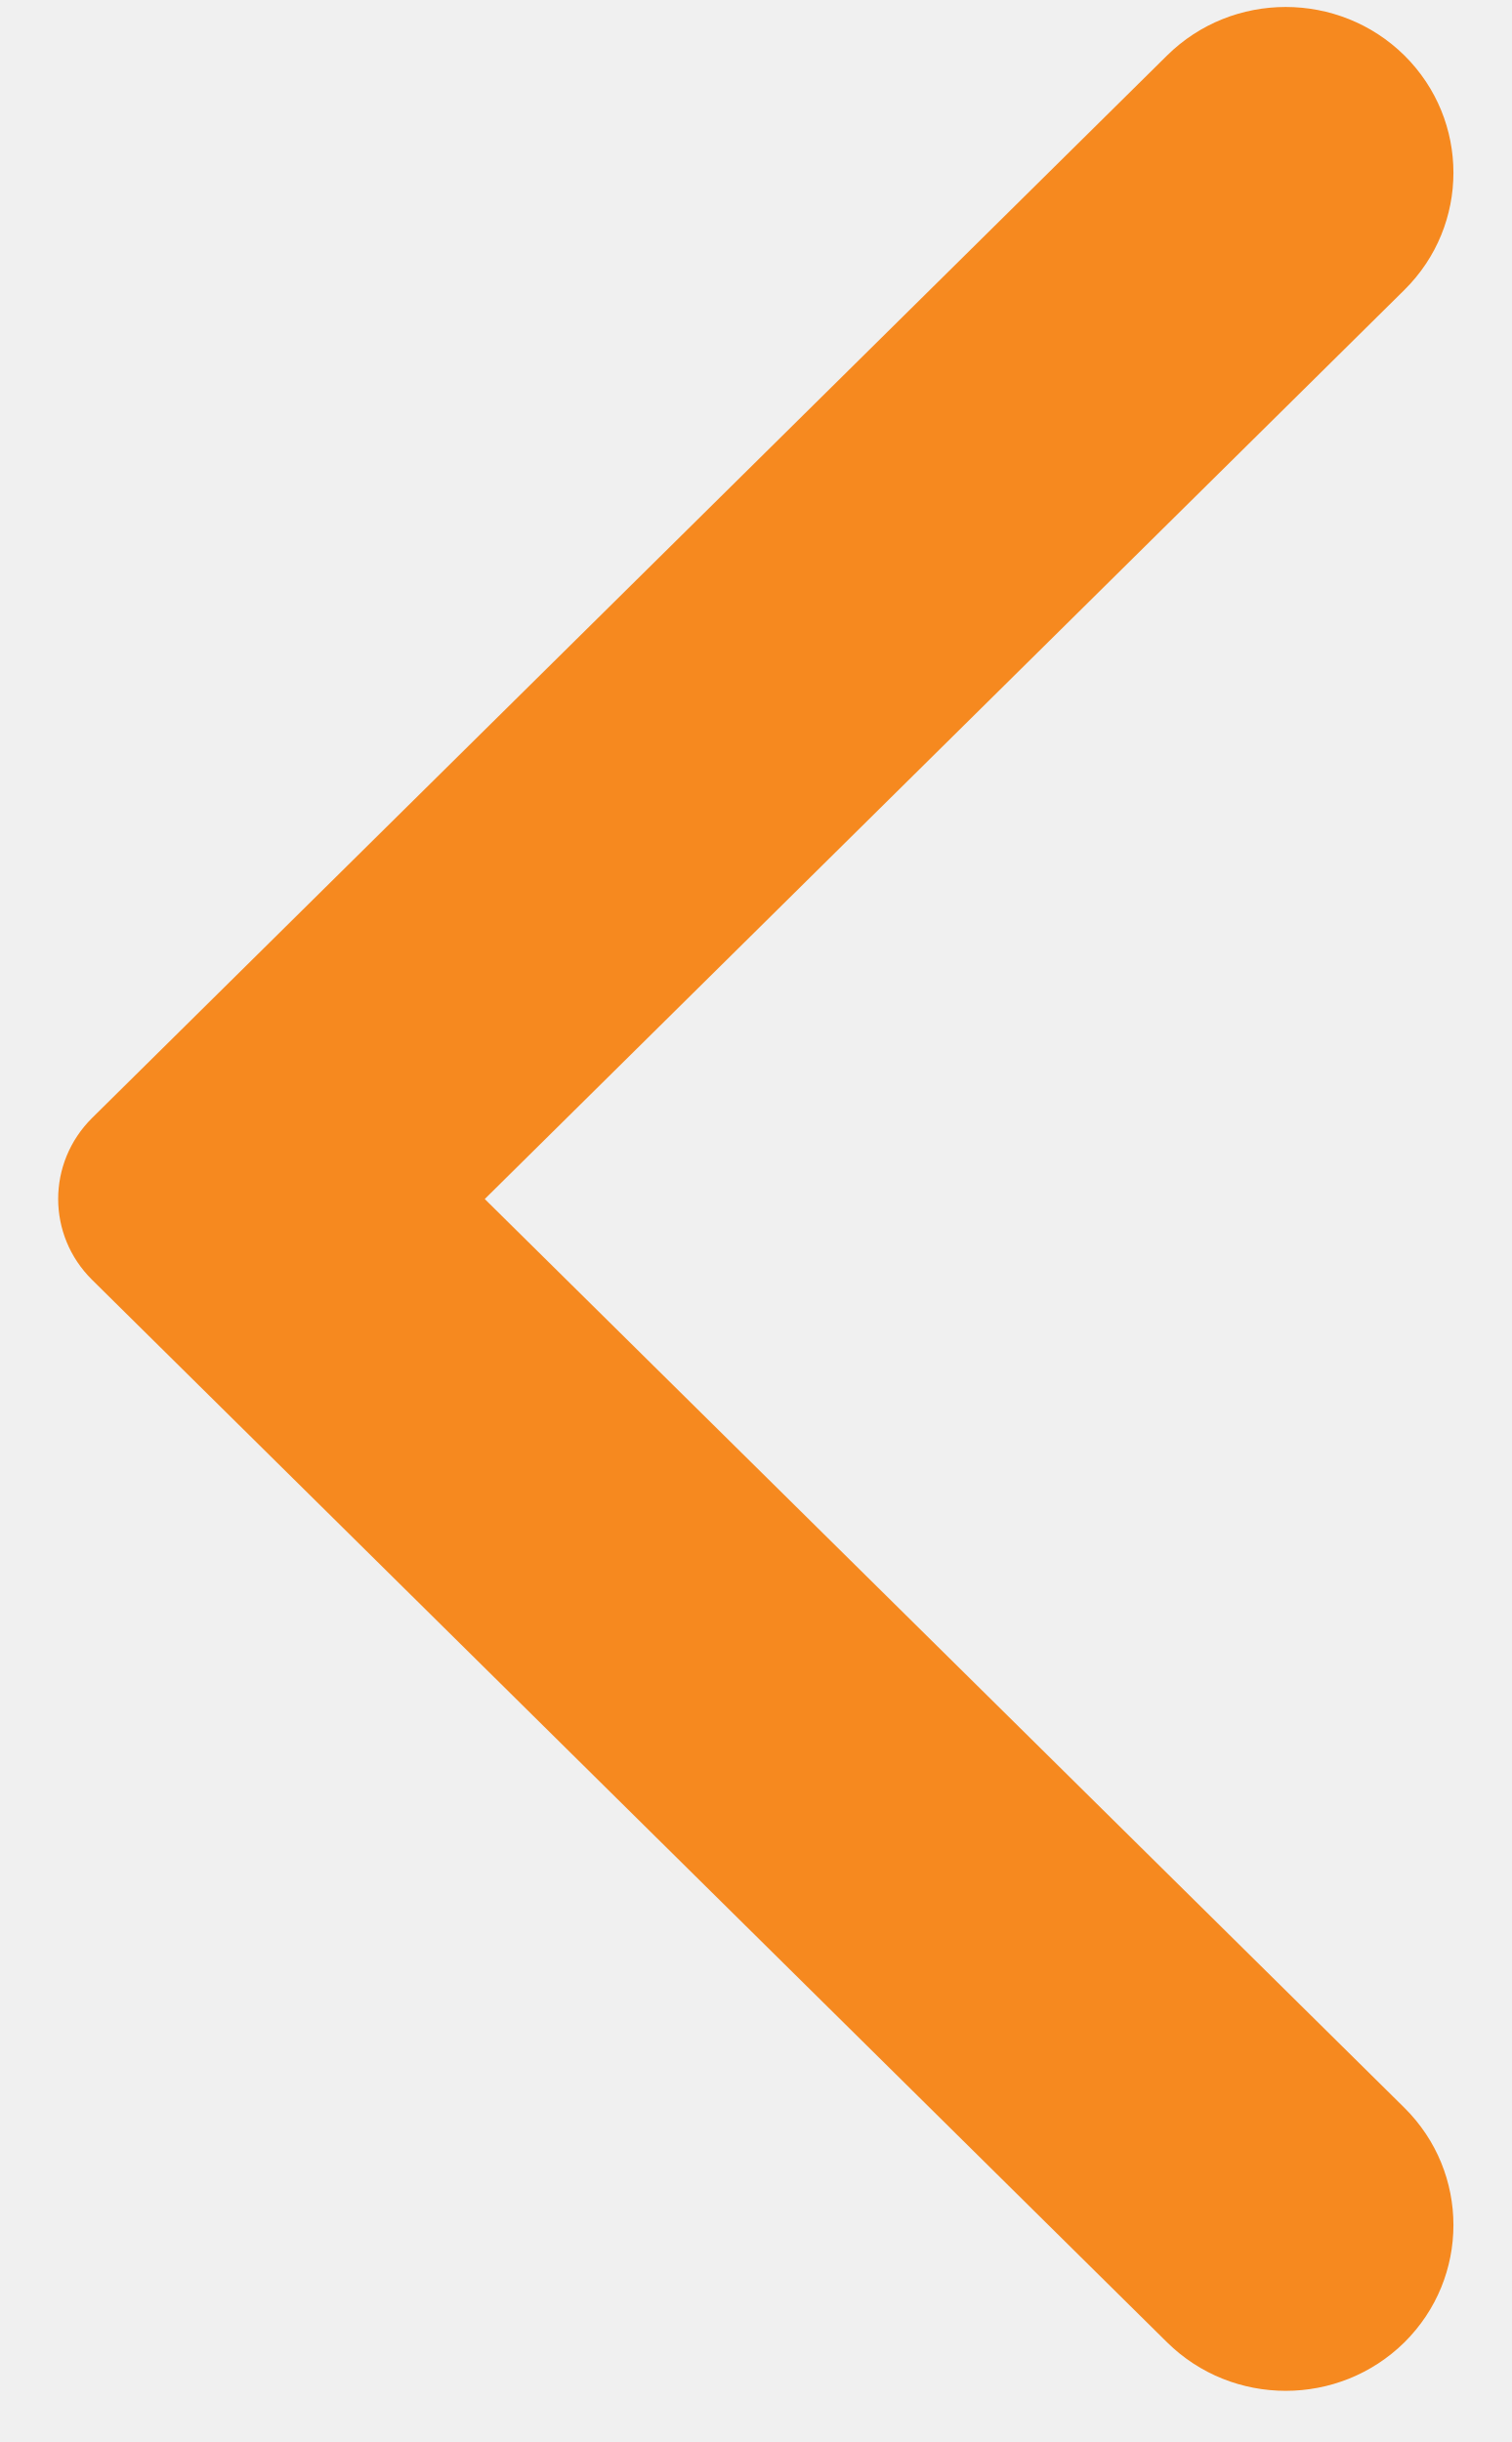
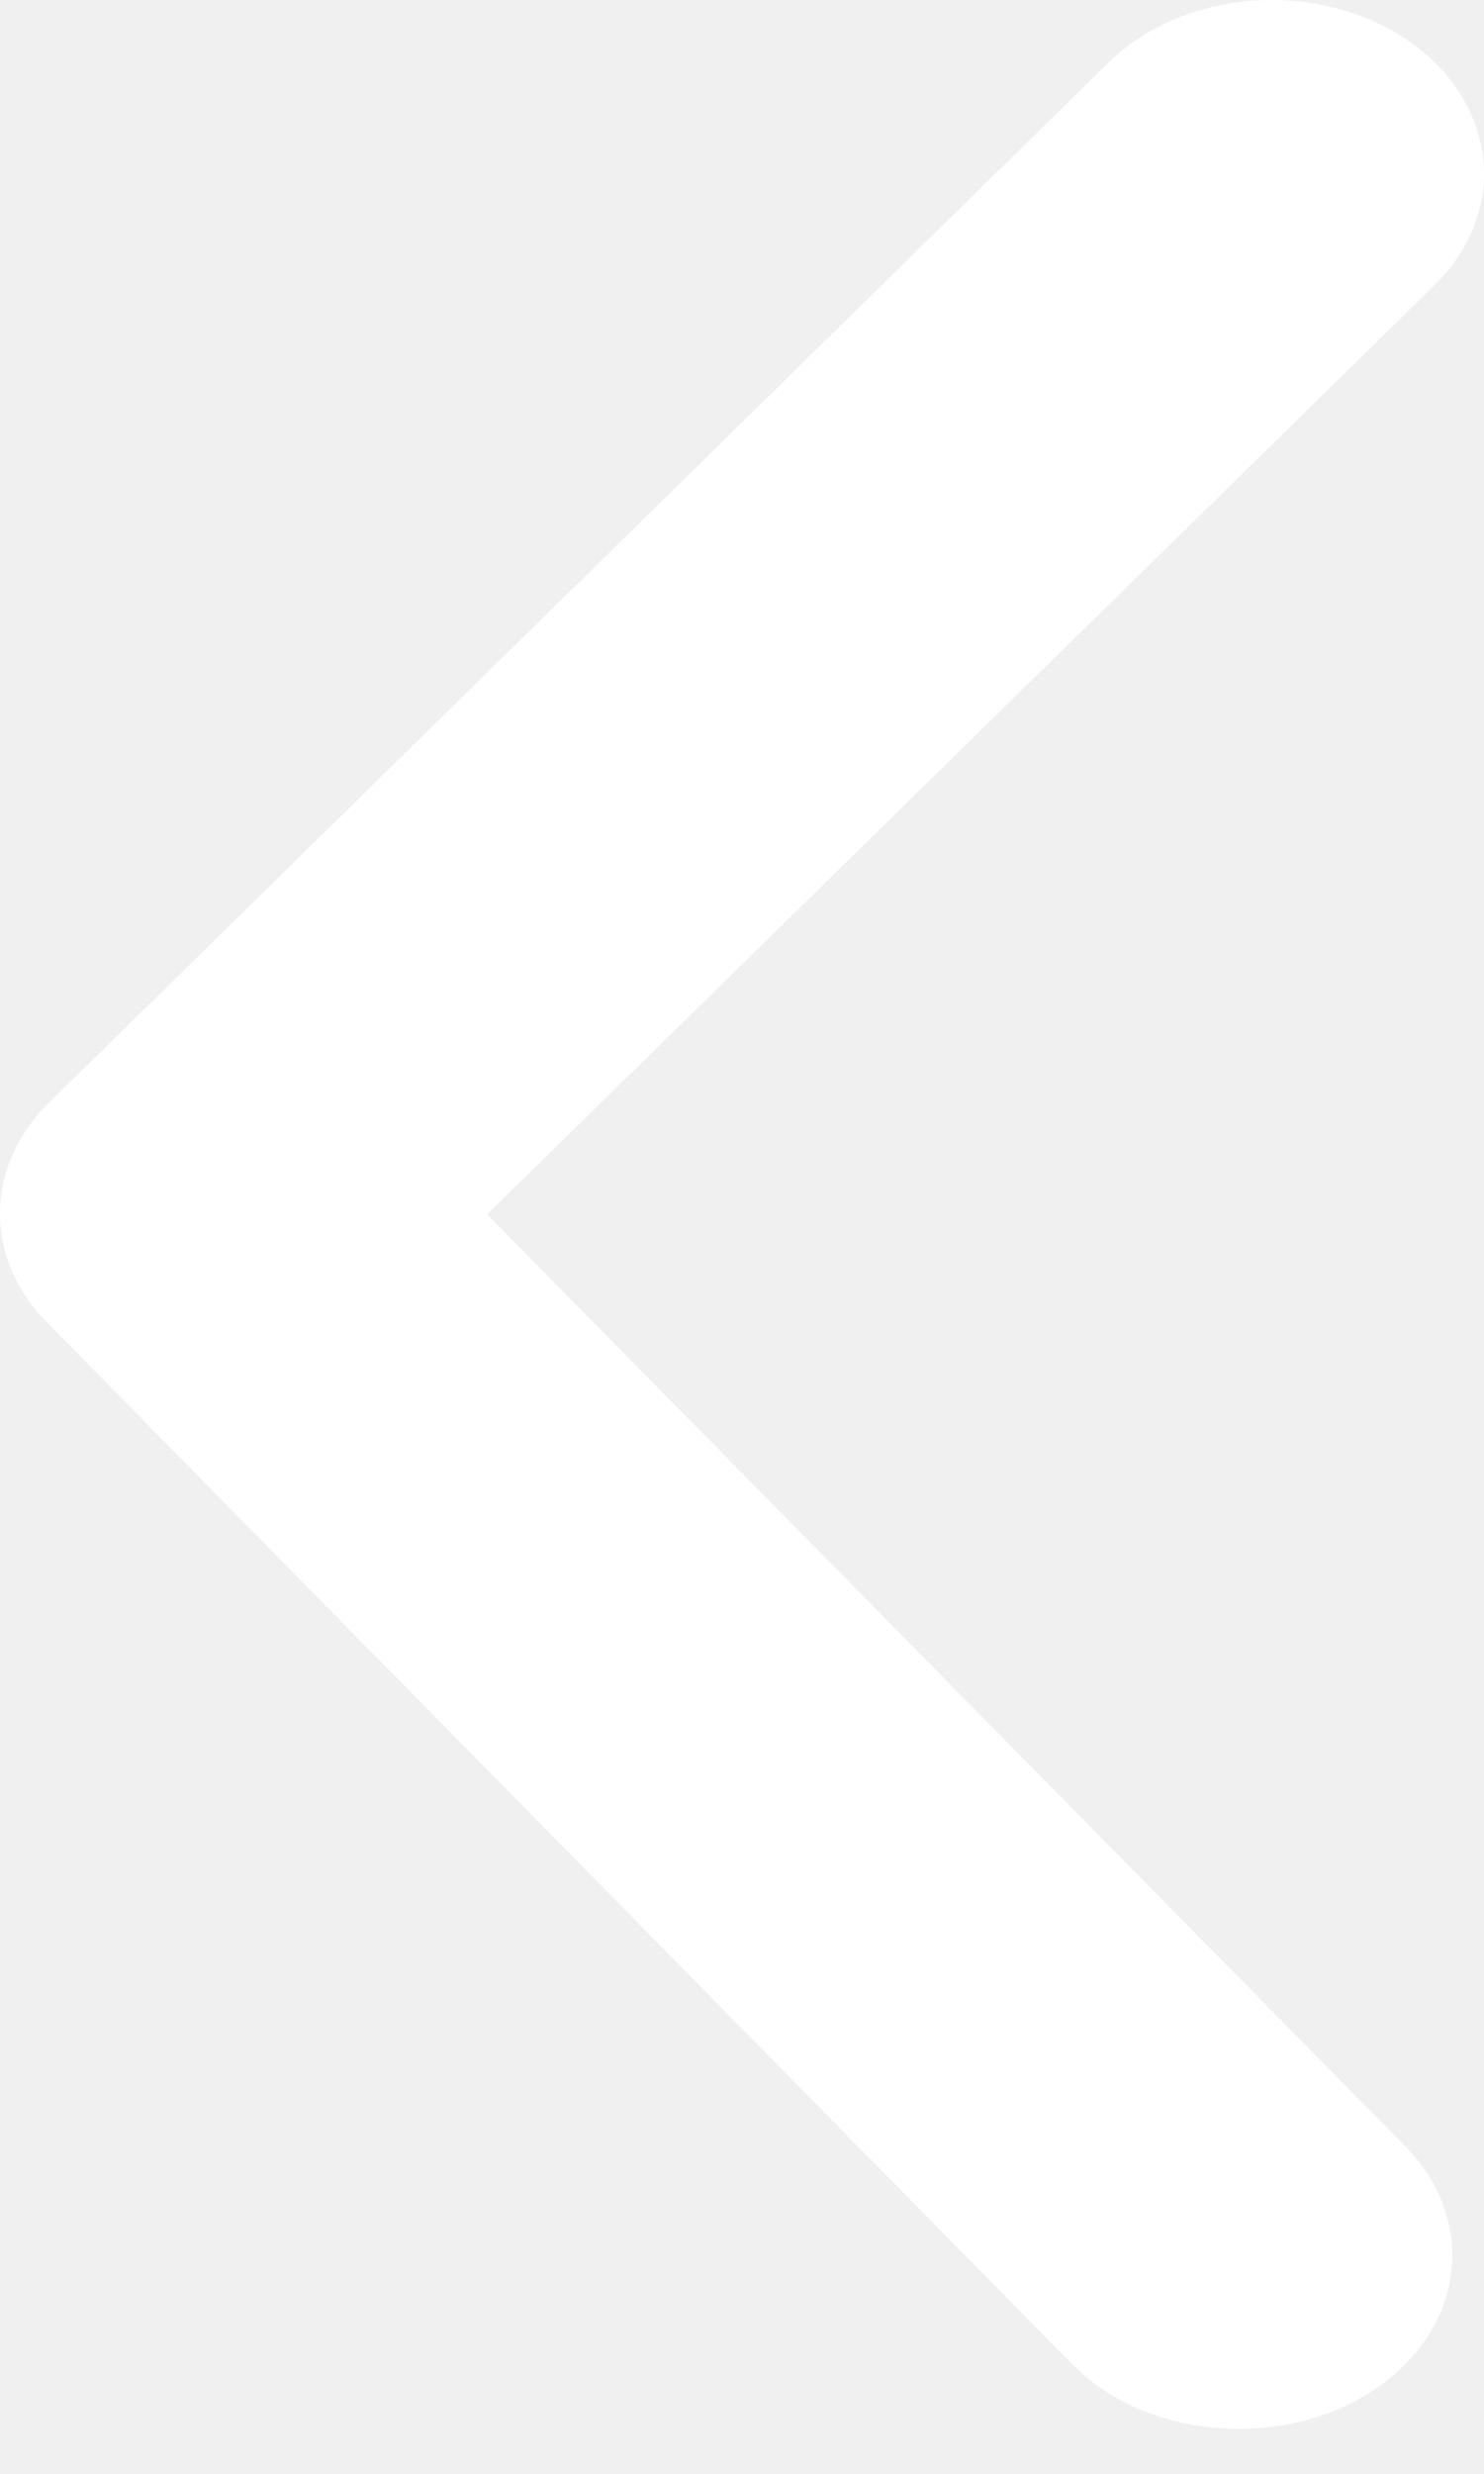
- <svg xmlns="http://www.w3.org/2000/svg" width="13" height="21" viewBox="0 0 13 21" fill="none">
-   <path fill-rule="evenodd" clip-rule="evenodd" d="M10.037 20.143L0.792 11.006C0.403 10.621 0.403 10 0.792 9.614L10.037 0.477C10.6 -0.079 11.514 -0.079 12.078 0.477C12.64 1.034 12.64 1.937 12.078 2.493L4.169 10.311L12.078 18.126C12.64 18.683 12.64 19.586 12.078 20.143C11.514 20.699 10.6 20.699 10.037 20.143Z" fill="#F6891F" />
+ <svg xmlns="http://www.w3.org/2000/svg" width="9" height="15" viewBox="0 0 9 15" fill="none">
+   <path d="M7.507 14.726C7.315 14.726 7.125 14.691 6.951 14.624C6.778 14.557 6.625 14.458 6.504 14.336L0.293 8.026C0.103 7.838 0 7.602 0 7.358C0 7.115 0.103 6.878 0.293 6.69L6.722 0.38C6.941 0.165 7.254 0.03 7.594 0.004C7.934 -0.021 8.273 0.065 8.535 0.243C8.798 0.422 8.963 0.678 8.995 0.956C9.026 1.234 8.921 1.511 8.703 1.726L2.954 7.363L8.51 13.001C8.667 13.155 8.767 13.343 8.798 13.542C8.828 13.742 8.789 13.944 8.683 14.126C8.577 14.307 8.411 14.46 8.202 14.566C7.994 14.673 7.752 14.728 7.507 14.726Z" fill="white" />
</svg>
